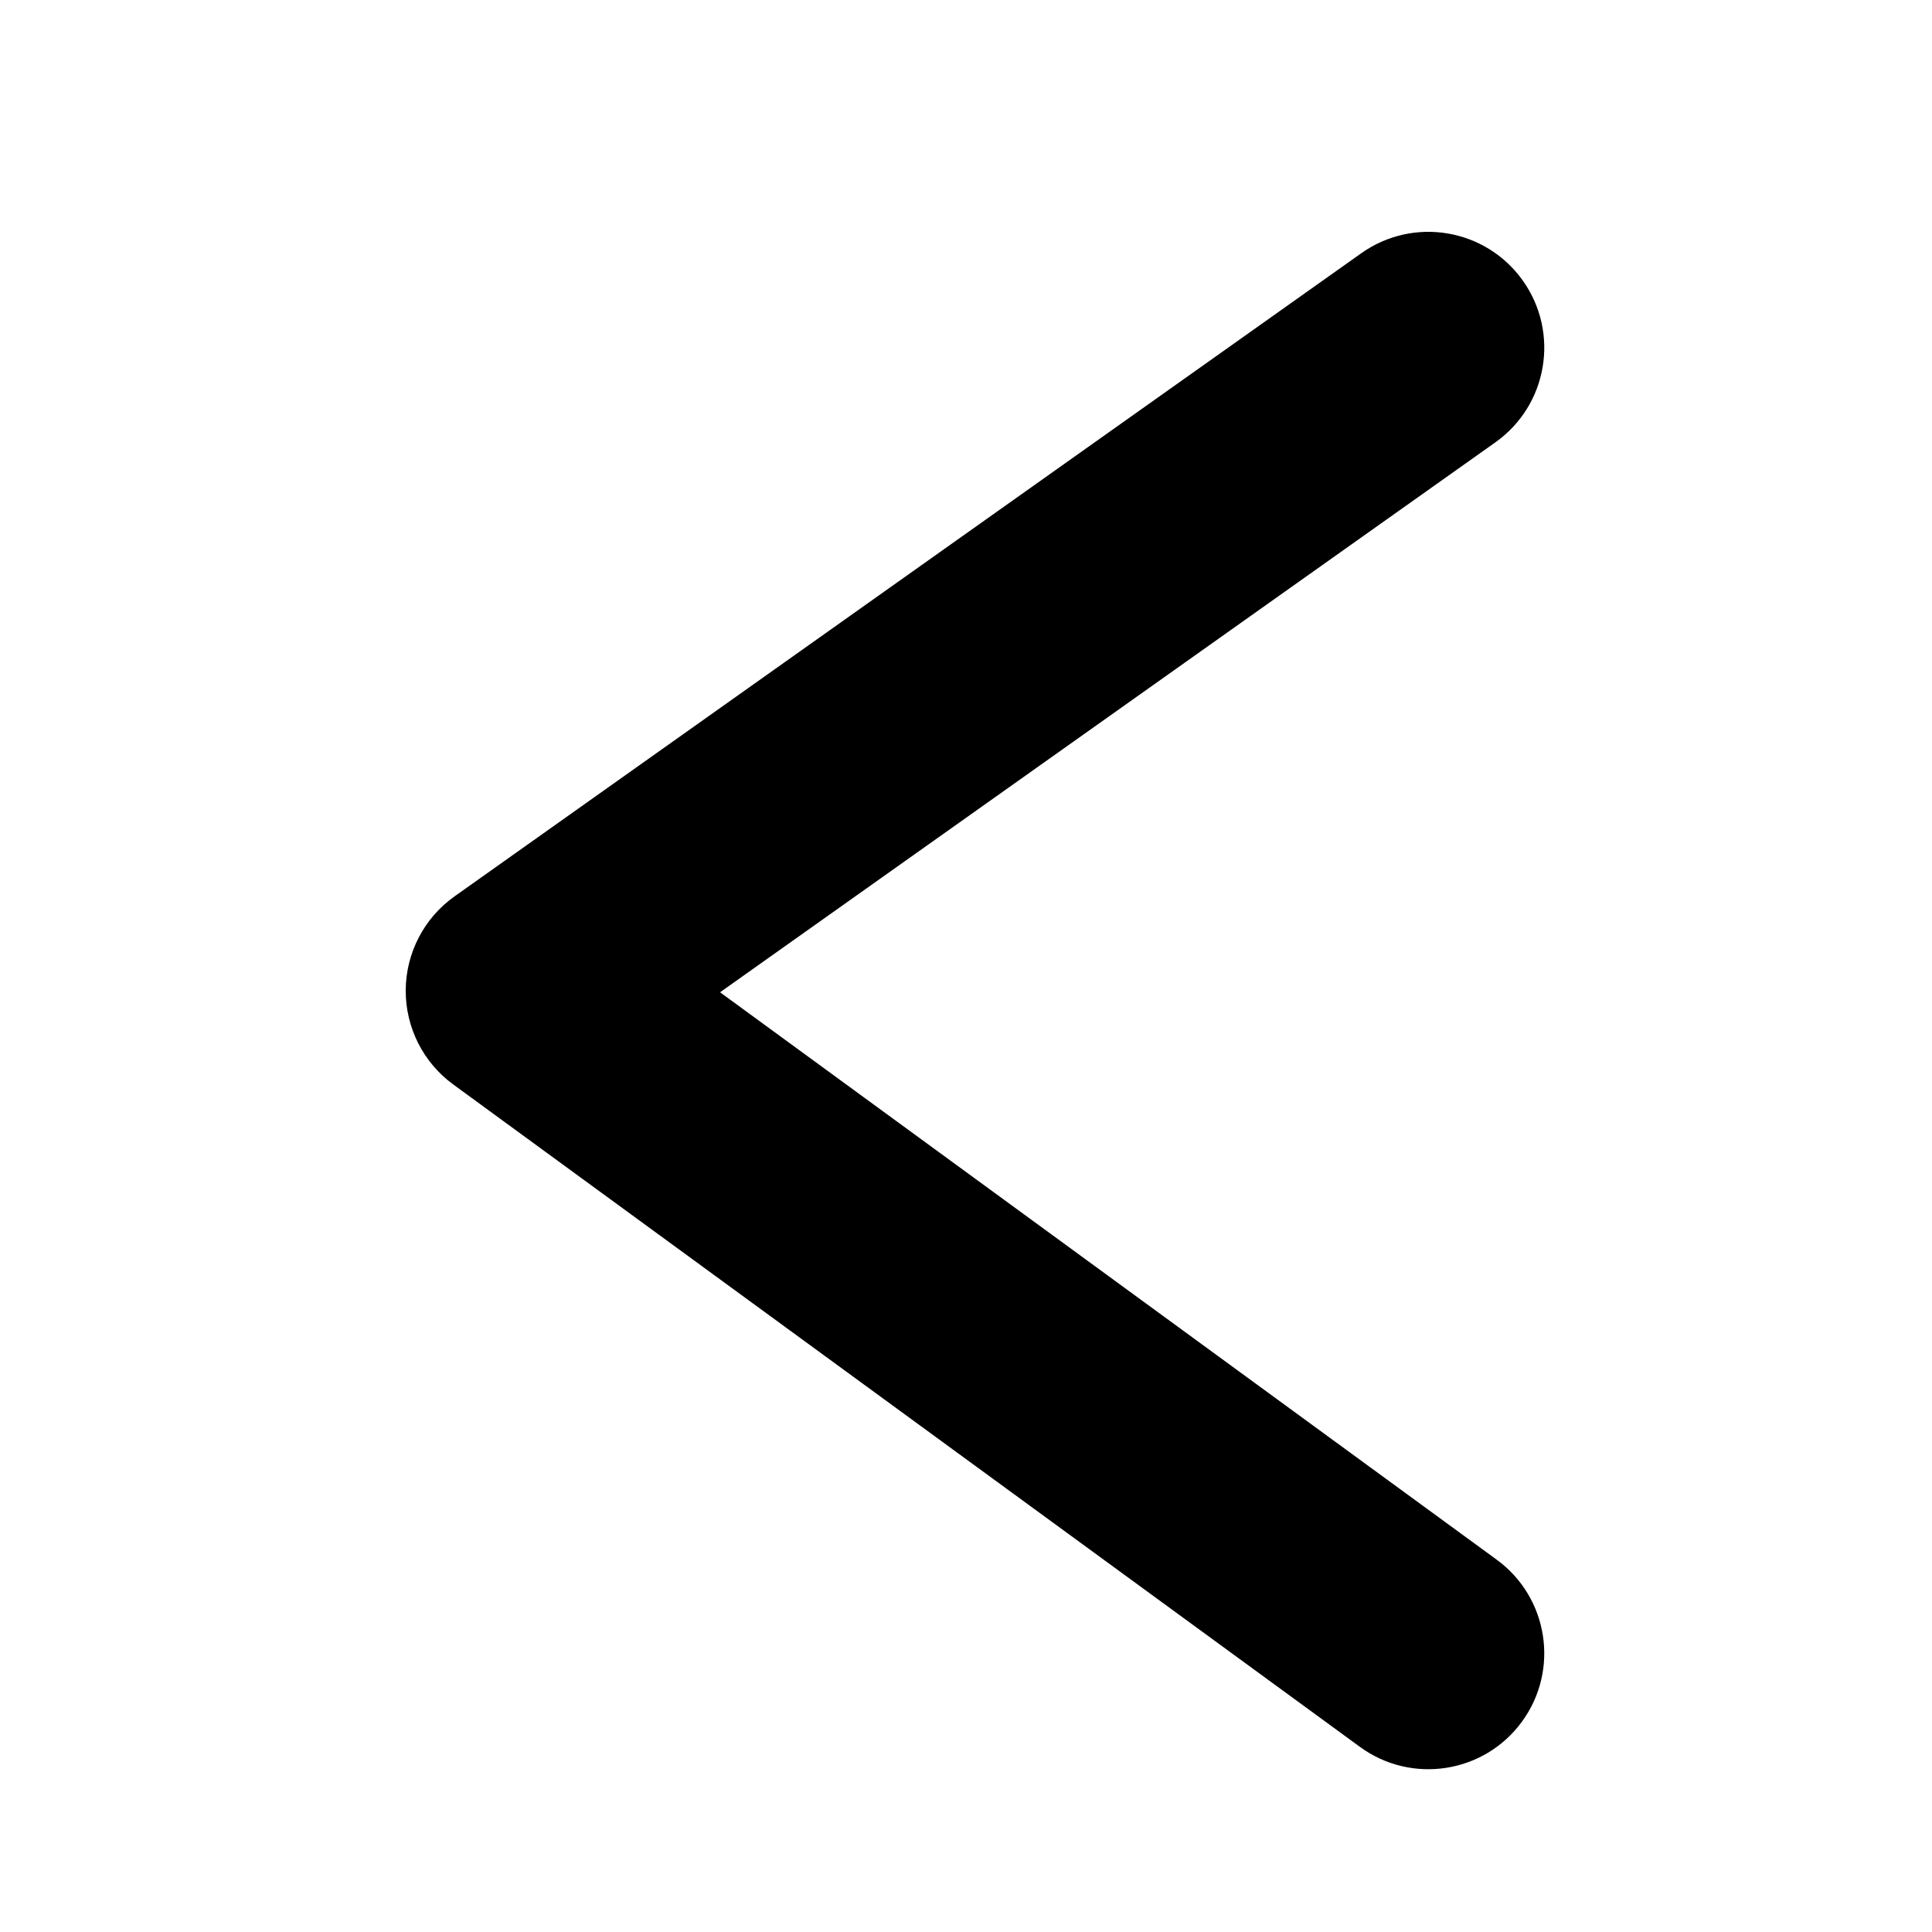
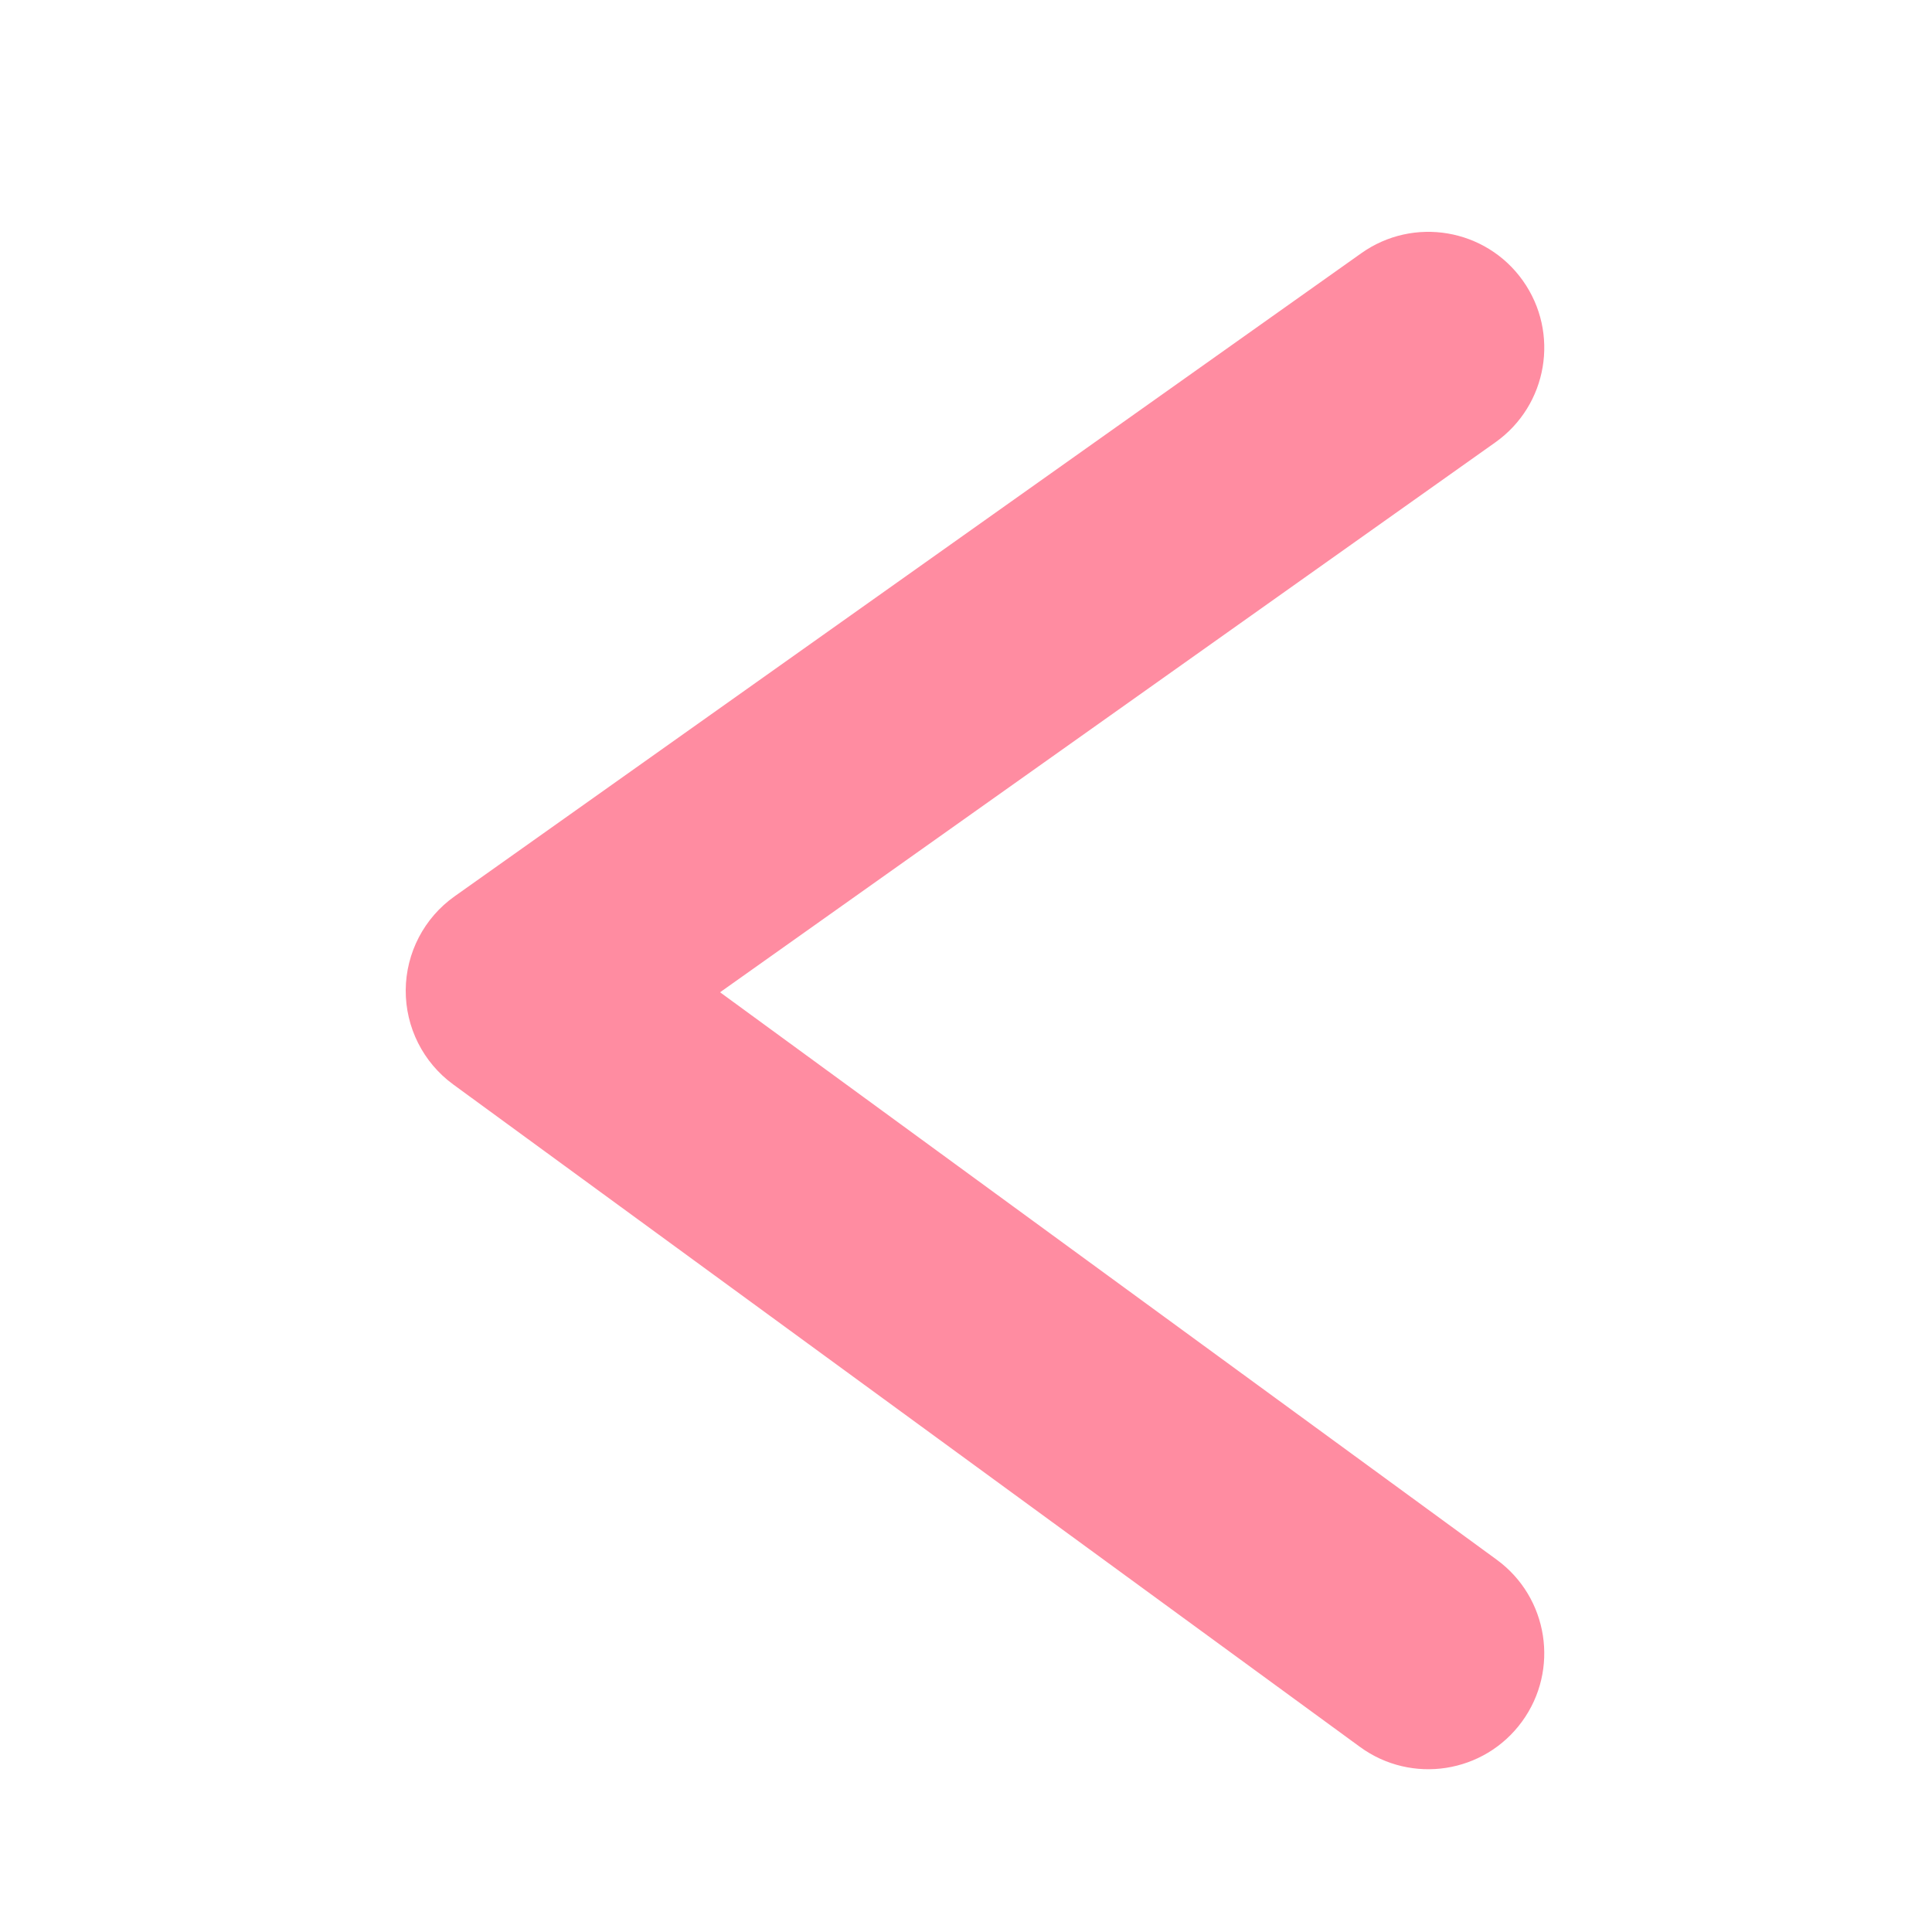
<svg xmlns="http://www.w3.org/2000/svg" width="100" height="100" viewBox="0 0 100 100" fill="none">
-   <path fill-rule="evenodd" clip-rule="evenodd" d="M78.825 14.529C80.742 17.232 80.105 20.977 77.402 22.894L37.27 51.36L77.47 80.73C80.146 82.685 80.73 86.439 78.775 89.114C76.821 91.79 73.067 92.374 70.391 90.419L23.46 56.132C21.902 54.994 20.987 53.175 21 51.245C21.014 49.316 21.955 47.51 23.529 46.394L70.46 13.107C73.162 11.189 76.907 11.826 78.825 14.529Z" fill="black" />
+   <path fill-rule="evenodd" clip-rule="evenodd" d="M78.825 14.529C80.742 17.232 80.105 20.977 77.402 22.894L37.27 51.36L77.47 80.73C80.146 82.685 80.73 86.439 78.775 89.114C76.821 91.79 73.067 92.374 70.391 90.419L23.46 56.132C21.902 54.994 20.987 53.175 21 51.245C21.014 49.316 21.955 47.51 23.529 46.394L70.46 13.107C73.162 11.189 76.907 11.826 78.825 14.529Z" fill="#FF8CA1" />
</svg>
